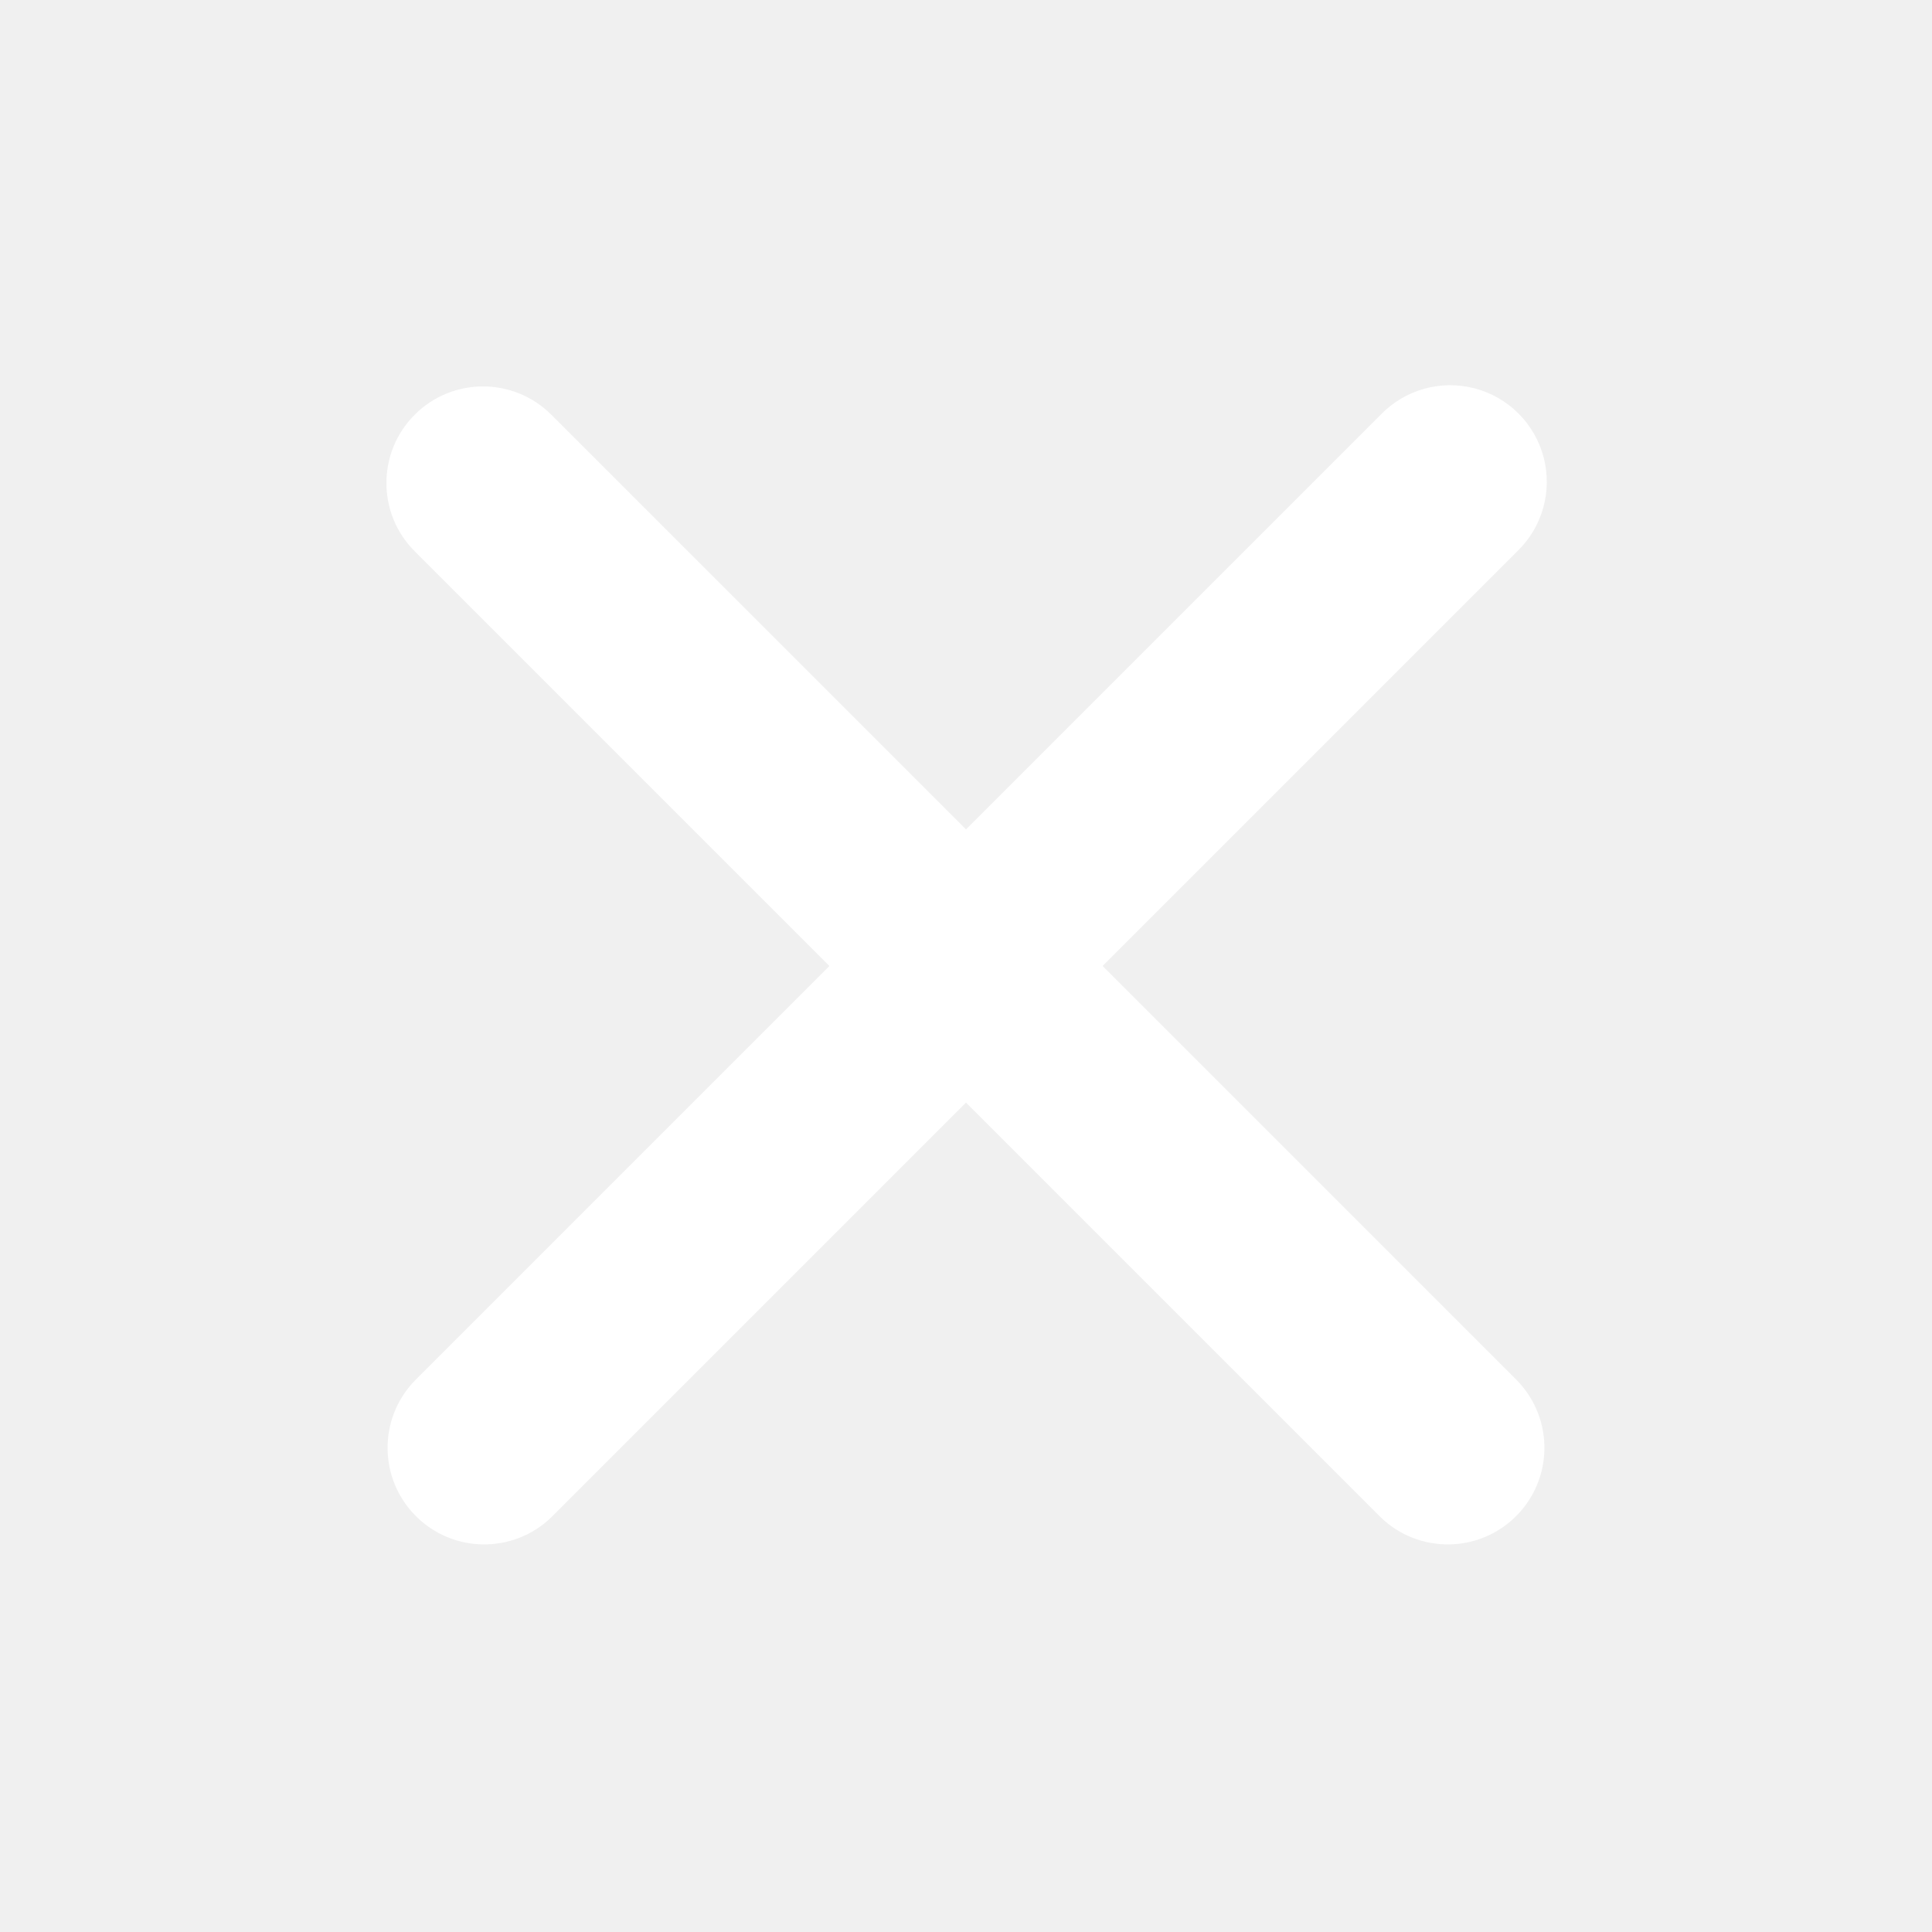
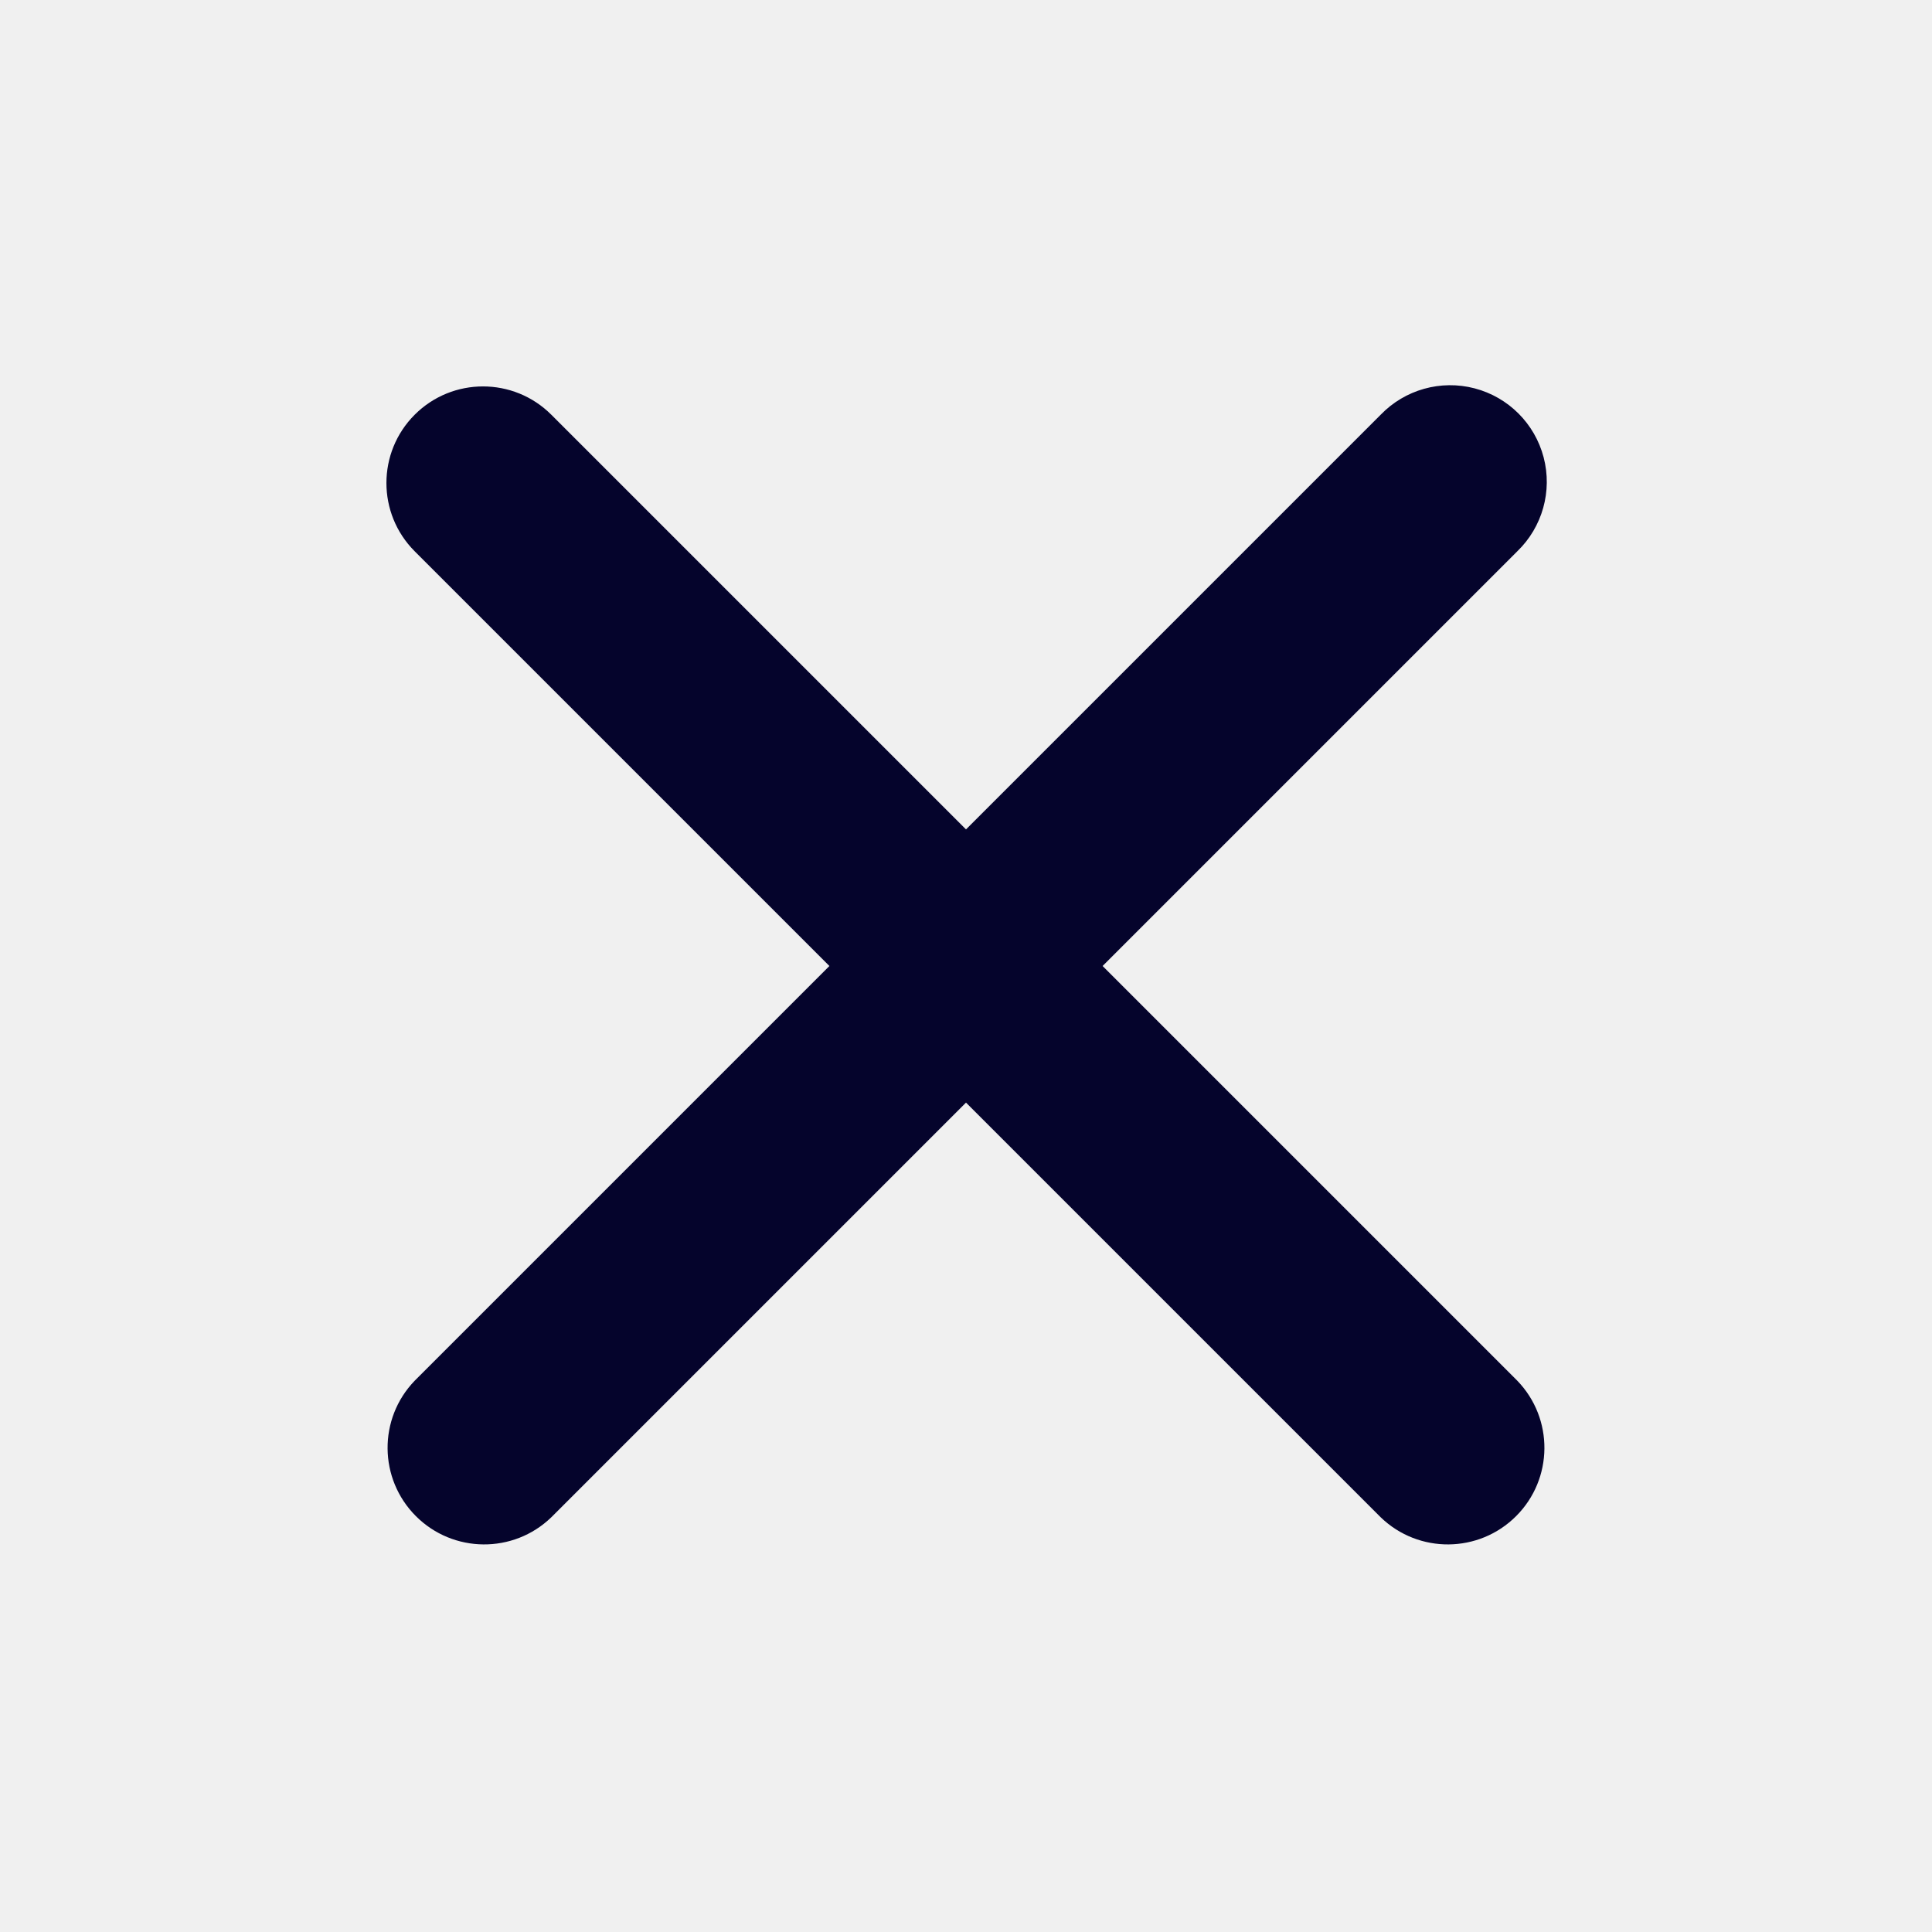
- <svg xmlns="http://www.w3.org/2000/svg" viewBox="0 0 20 20" fill="white">
+ <svg xmlns="http://www.w3.org/2000/svg" viewBox="0 0 20 20" fill="#05042c">
  <path fill-rule="evenodd" d="M4.293 4.293a1 1 0 011.414 0L10 8.586l4.293-4.293a1 1 0 111.414 1.414L11.414 10l4.293 4.293a1 1 0 01-1.414 1.414L10 11.414l-4.293 4.293a1 1 0 01-1.414-1.414L8.586 10 4.293 5.707a1 1 0 010-1.414z" clip-rule="evenodd" />
</svg>
